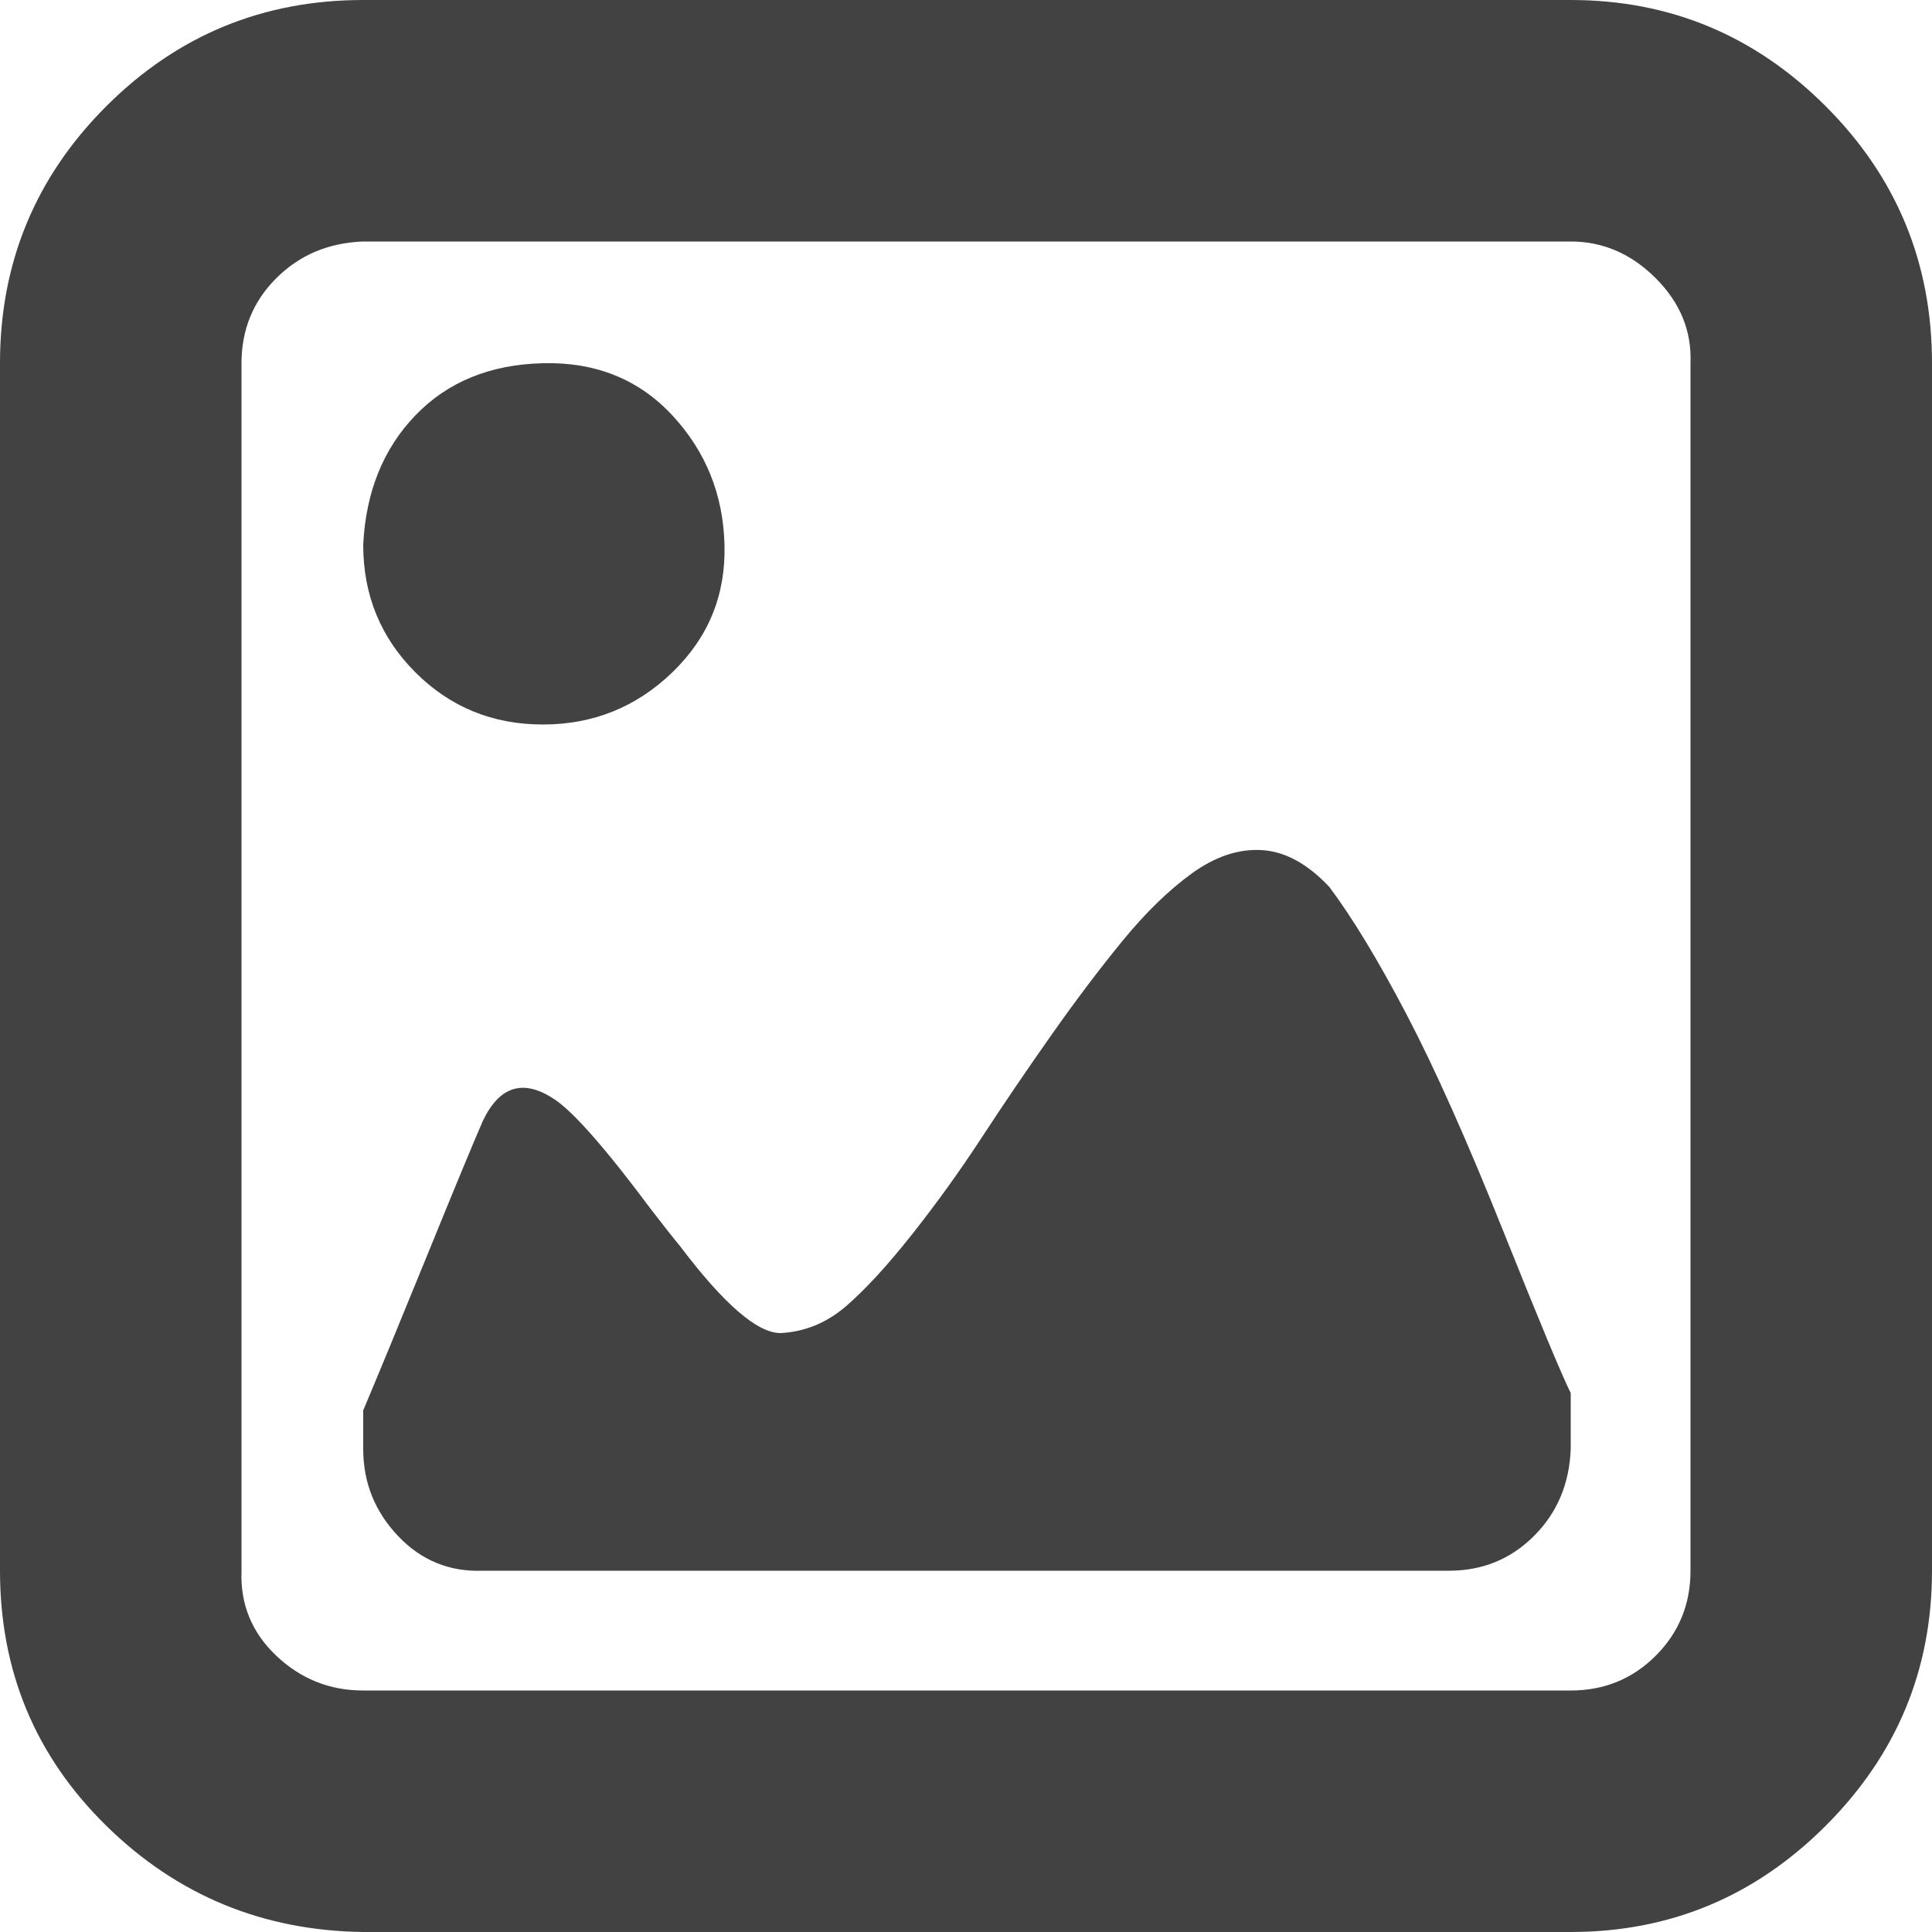
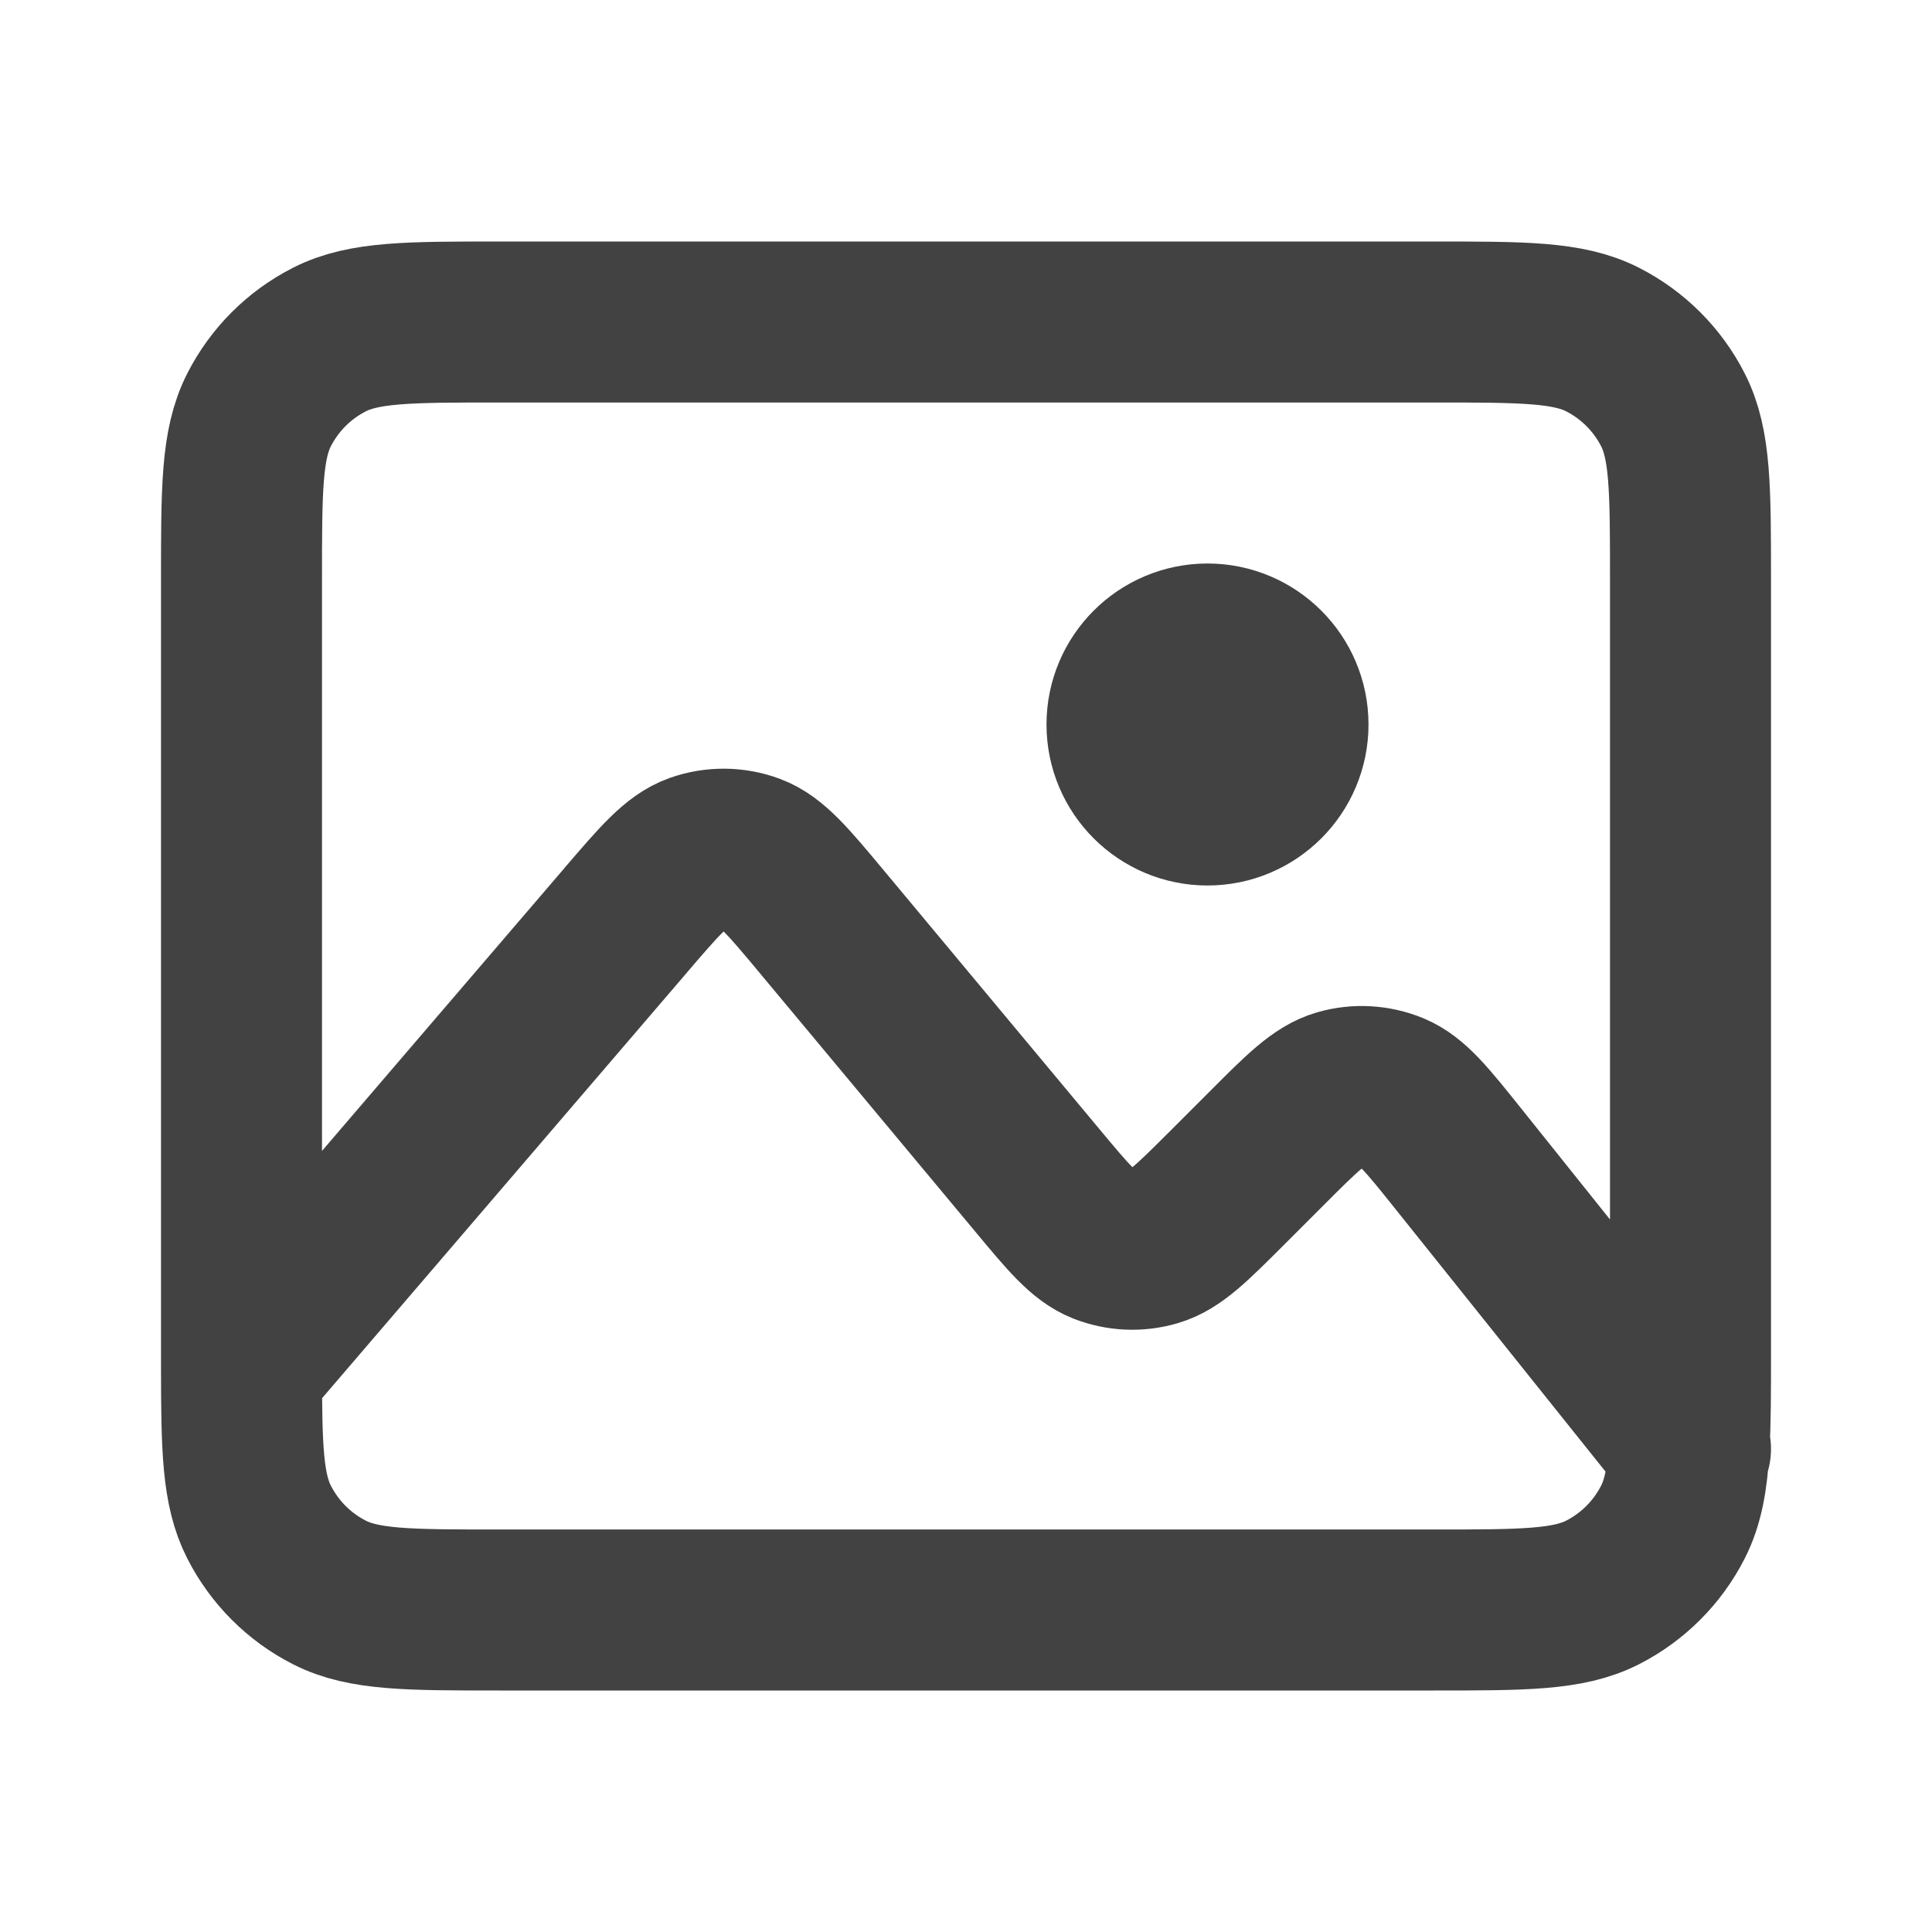
- <svg xmlns="http://www.w3.org/2000/svg" width="32px" height="32px" viewBox="0 0 32 32" version="1.1">
-   <path d="M0 26.016q0 2.496 1.76 4.224t4.256 1.76h20q2.464 0 4.224-1.76t1.76-4.224v-20q0-2.496-1.76-4.256t-4.224-1.76h-20q-2.496 0-4.256 1.76t-1.76 4.256v20zM4 26.016v-20q0-0.832 0.576-1.408t1.44-0.608h20q0.8 0 1.408 0.608t0.576 1.408v20q0 0.832-0.576 1.408t-1.408 0.576h-20q-0.832 0-1.44-0.576t-0.576-1.408zM6.016 24q0 0.832 0.576 1.44t1.408 0.576h16q0.832 0 1.408-0.576t0.608-1.44v-0.928q-0.224-0.448-1.12-2.688t-1.6-3.584-1.28-2.112q-0.544-0.576-1.12-0.608t-1.152 0.384-1.152 1.12-1.184 1.568-1.152 1.696-1.152 1.6-1.088 1.184-1.088 0.448q-0.576 0-1.664-1.44-0.16-0.192-0.48-0.608-1.12-1.504-1.6-1.824-0.768-0.512-1.184 0.352-0.224 0.512-0.928 2.24t-1.056 2.56v0.64zM6.016 9.024q0 1.248 0.864 2.112t2.112 0.864 2.144-0.864 0.864-2.112-0.864-2.144-2.144-0.864-2.112 0.864-0.864 2.144z" fill="#424242" />
+ <svg xmlns="http://www.w3.org/2000/svg" width="30px" height="30px" viewBox="0 0 24 24" fill="none">
+   <path id="Vector" d="M3 17C3 16.936 3 16.869 3 16.8V7.2C3 6.08 3 5.52 3.218 5.092C3.41 4.715 3.715 4.41 4.092 4.218C4.52 4 5.08 4 6.2 4H17.8C18.92 4 19.48 4 19.908 4.218C20.284 4.41 20.59 4.715 20.782 5.092C21 5.519 21 6.079 21 7.197V16.803C21 17.288 21 17.668 20.982 17.977M3 17C3.001 17.988 3.013 18.506 3.218 18.907C3.41 19.284 3.715 19.59 4.092 19.782C4.519 20 5.079 20 6.197 20H17.804C18.922 20 19.48 20 19.908 19.782C20.284 19.59 20.59 19.284 20.782 18.907C20.905 18.665 20.959 18.381 20.982 17.977M3 17L7.768 11.438L7.769 11.436C8.192 10.943 8.404 10.695 8.655 10.606C8.876 10.528 9.117 10.53 9.336 10.611C9.587 10.704 9.795 10.954 10.212 11.454L12.883 14.659C13.269 15.123 13.463 15.355 13.699 15.449C13.906 15.531 14.136 15.541 14.35 15.477C14.594 15.405 14.809 15.19 15.239 14.761L15.736 14.264C16.173 13.826 16.392 13.608 16.64 13.536C16.857 13.473 17.09 13.487 17.299 13.573C17.537 13.672 17.73 13.912 18.117 14.396L20.982 17.977M20.982 17.977L21 18M15 10C14.448 10 14 9.552 14 9C14 8.448 14.448 8 15 8C15.552 8 16 8.448 16 9C16 9.552 15.552 10 15 10Z" stroke="#424242" stroke-width="2" stroke-linecap="round" stroke-linejoin="round" />
</svg>
